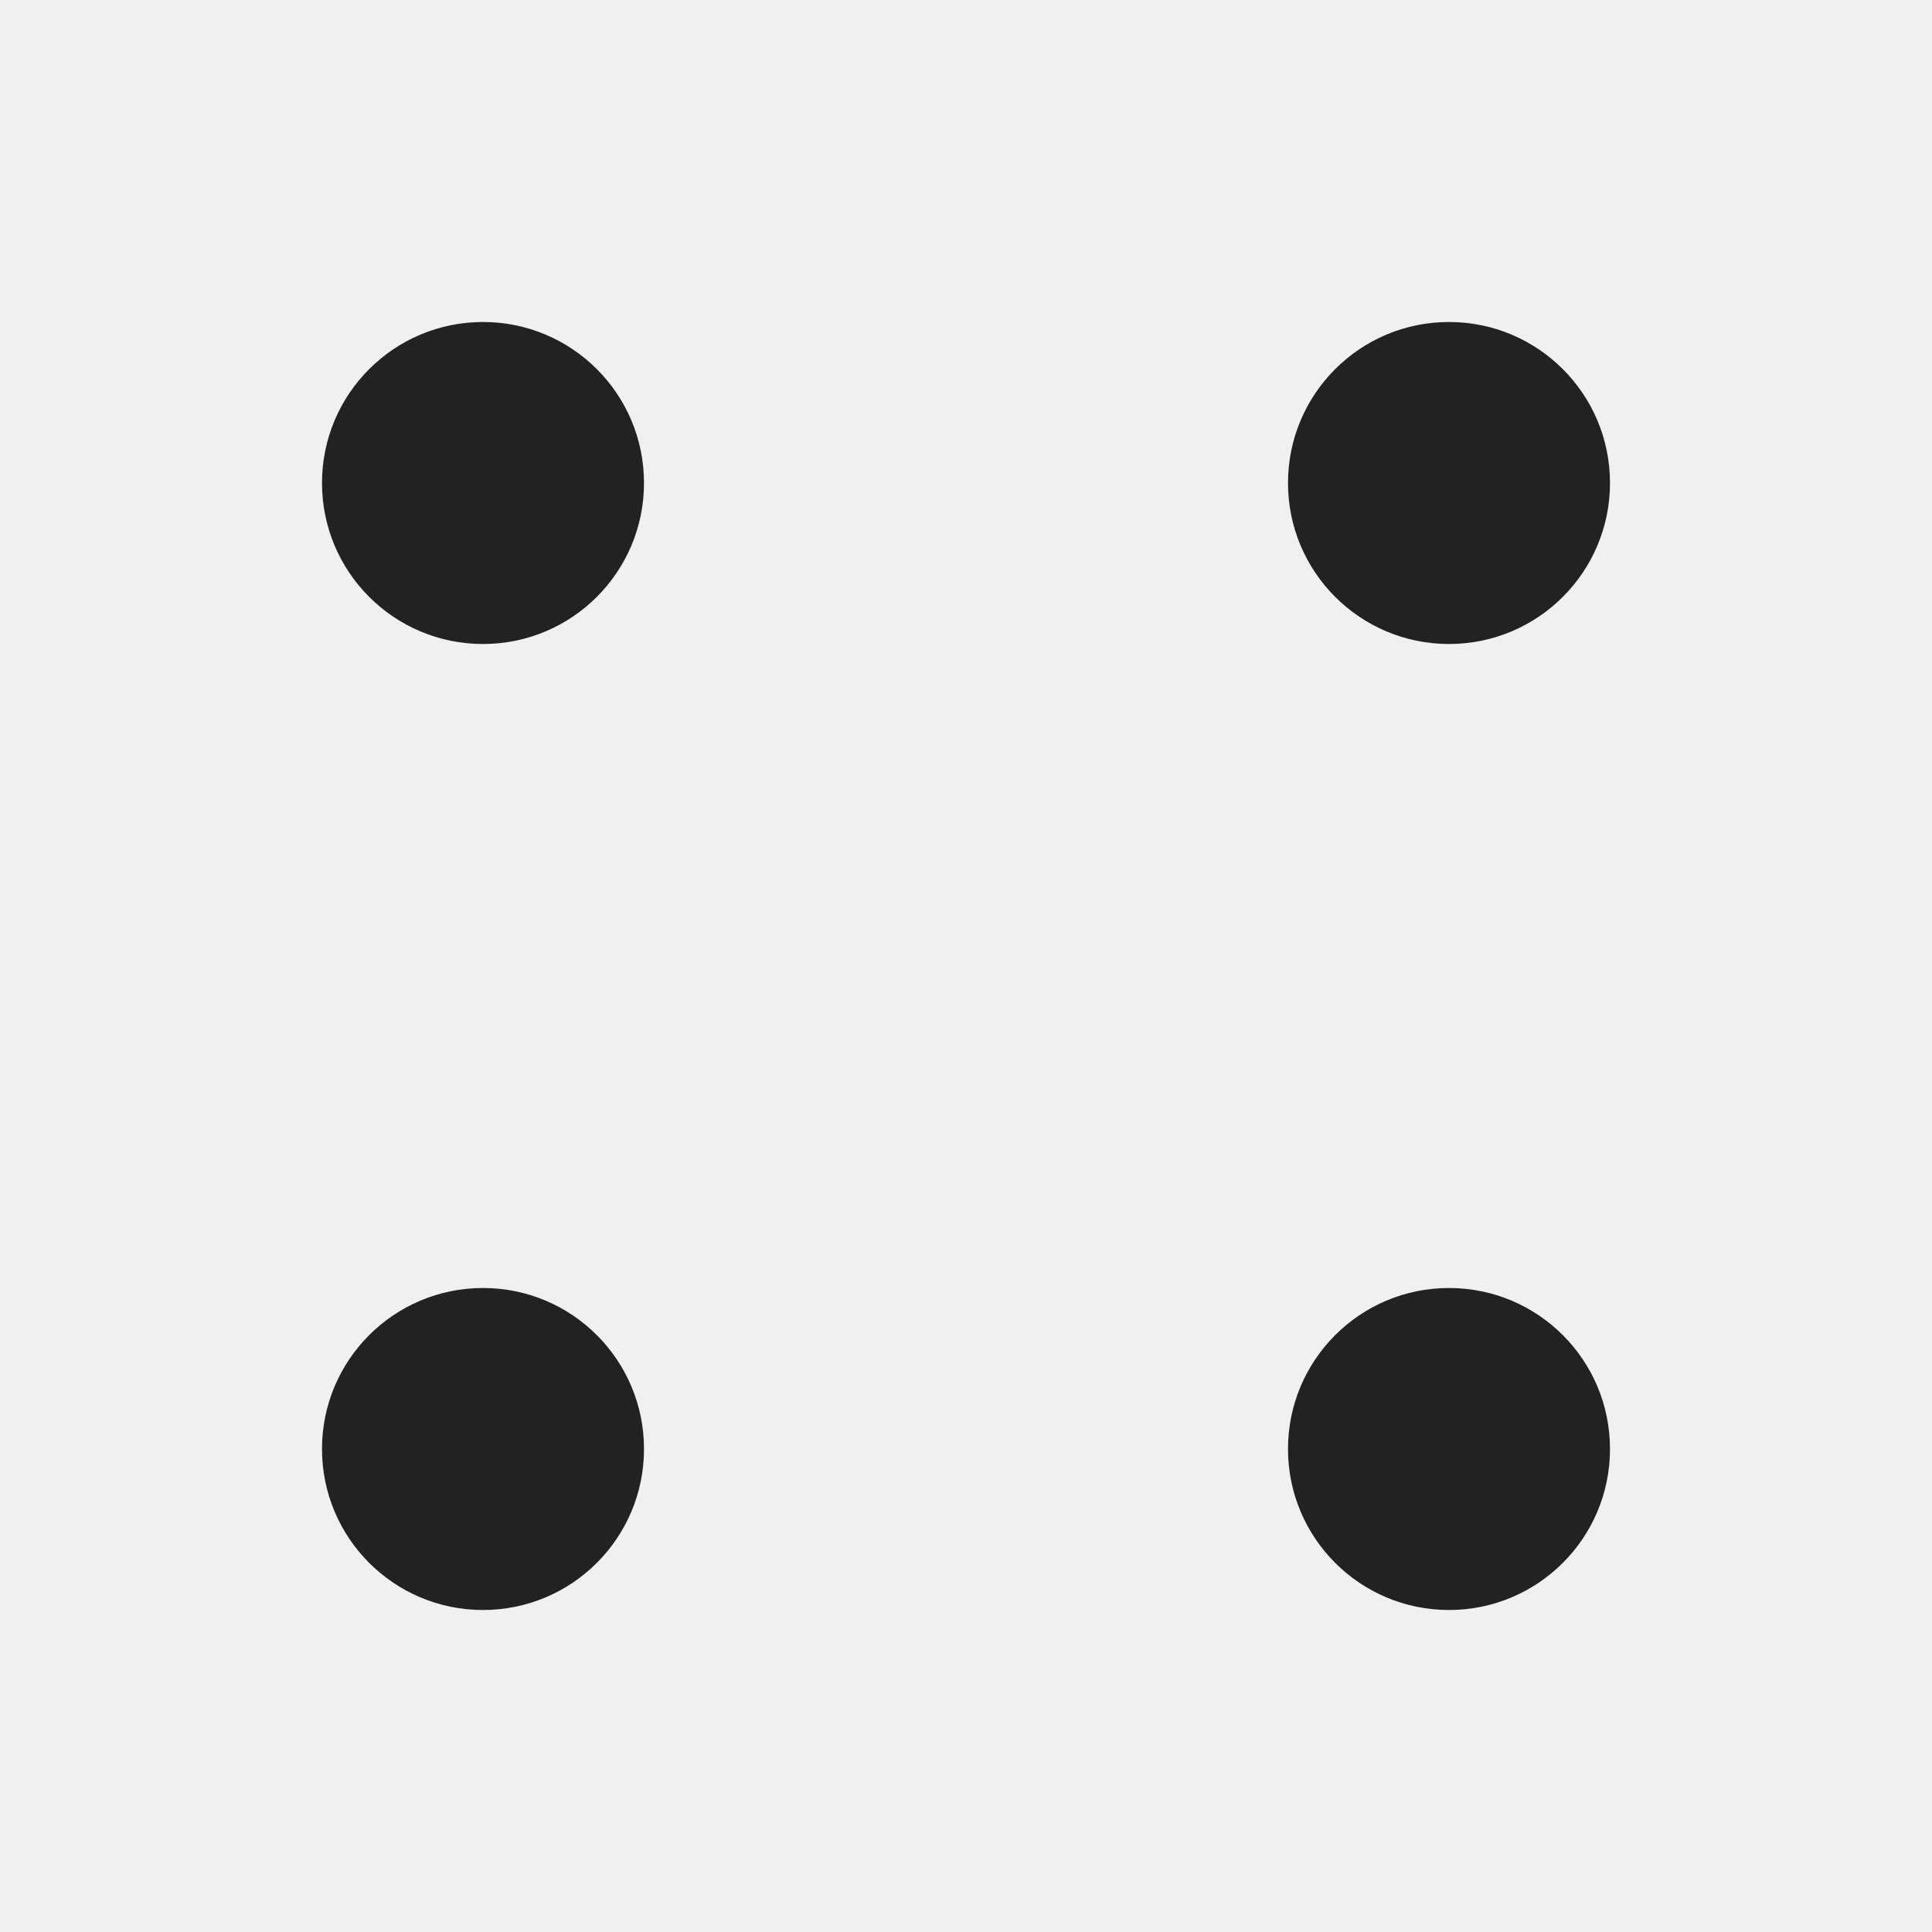
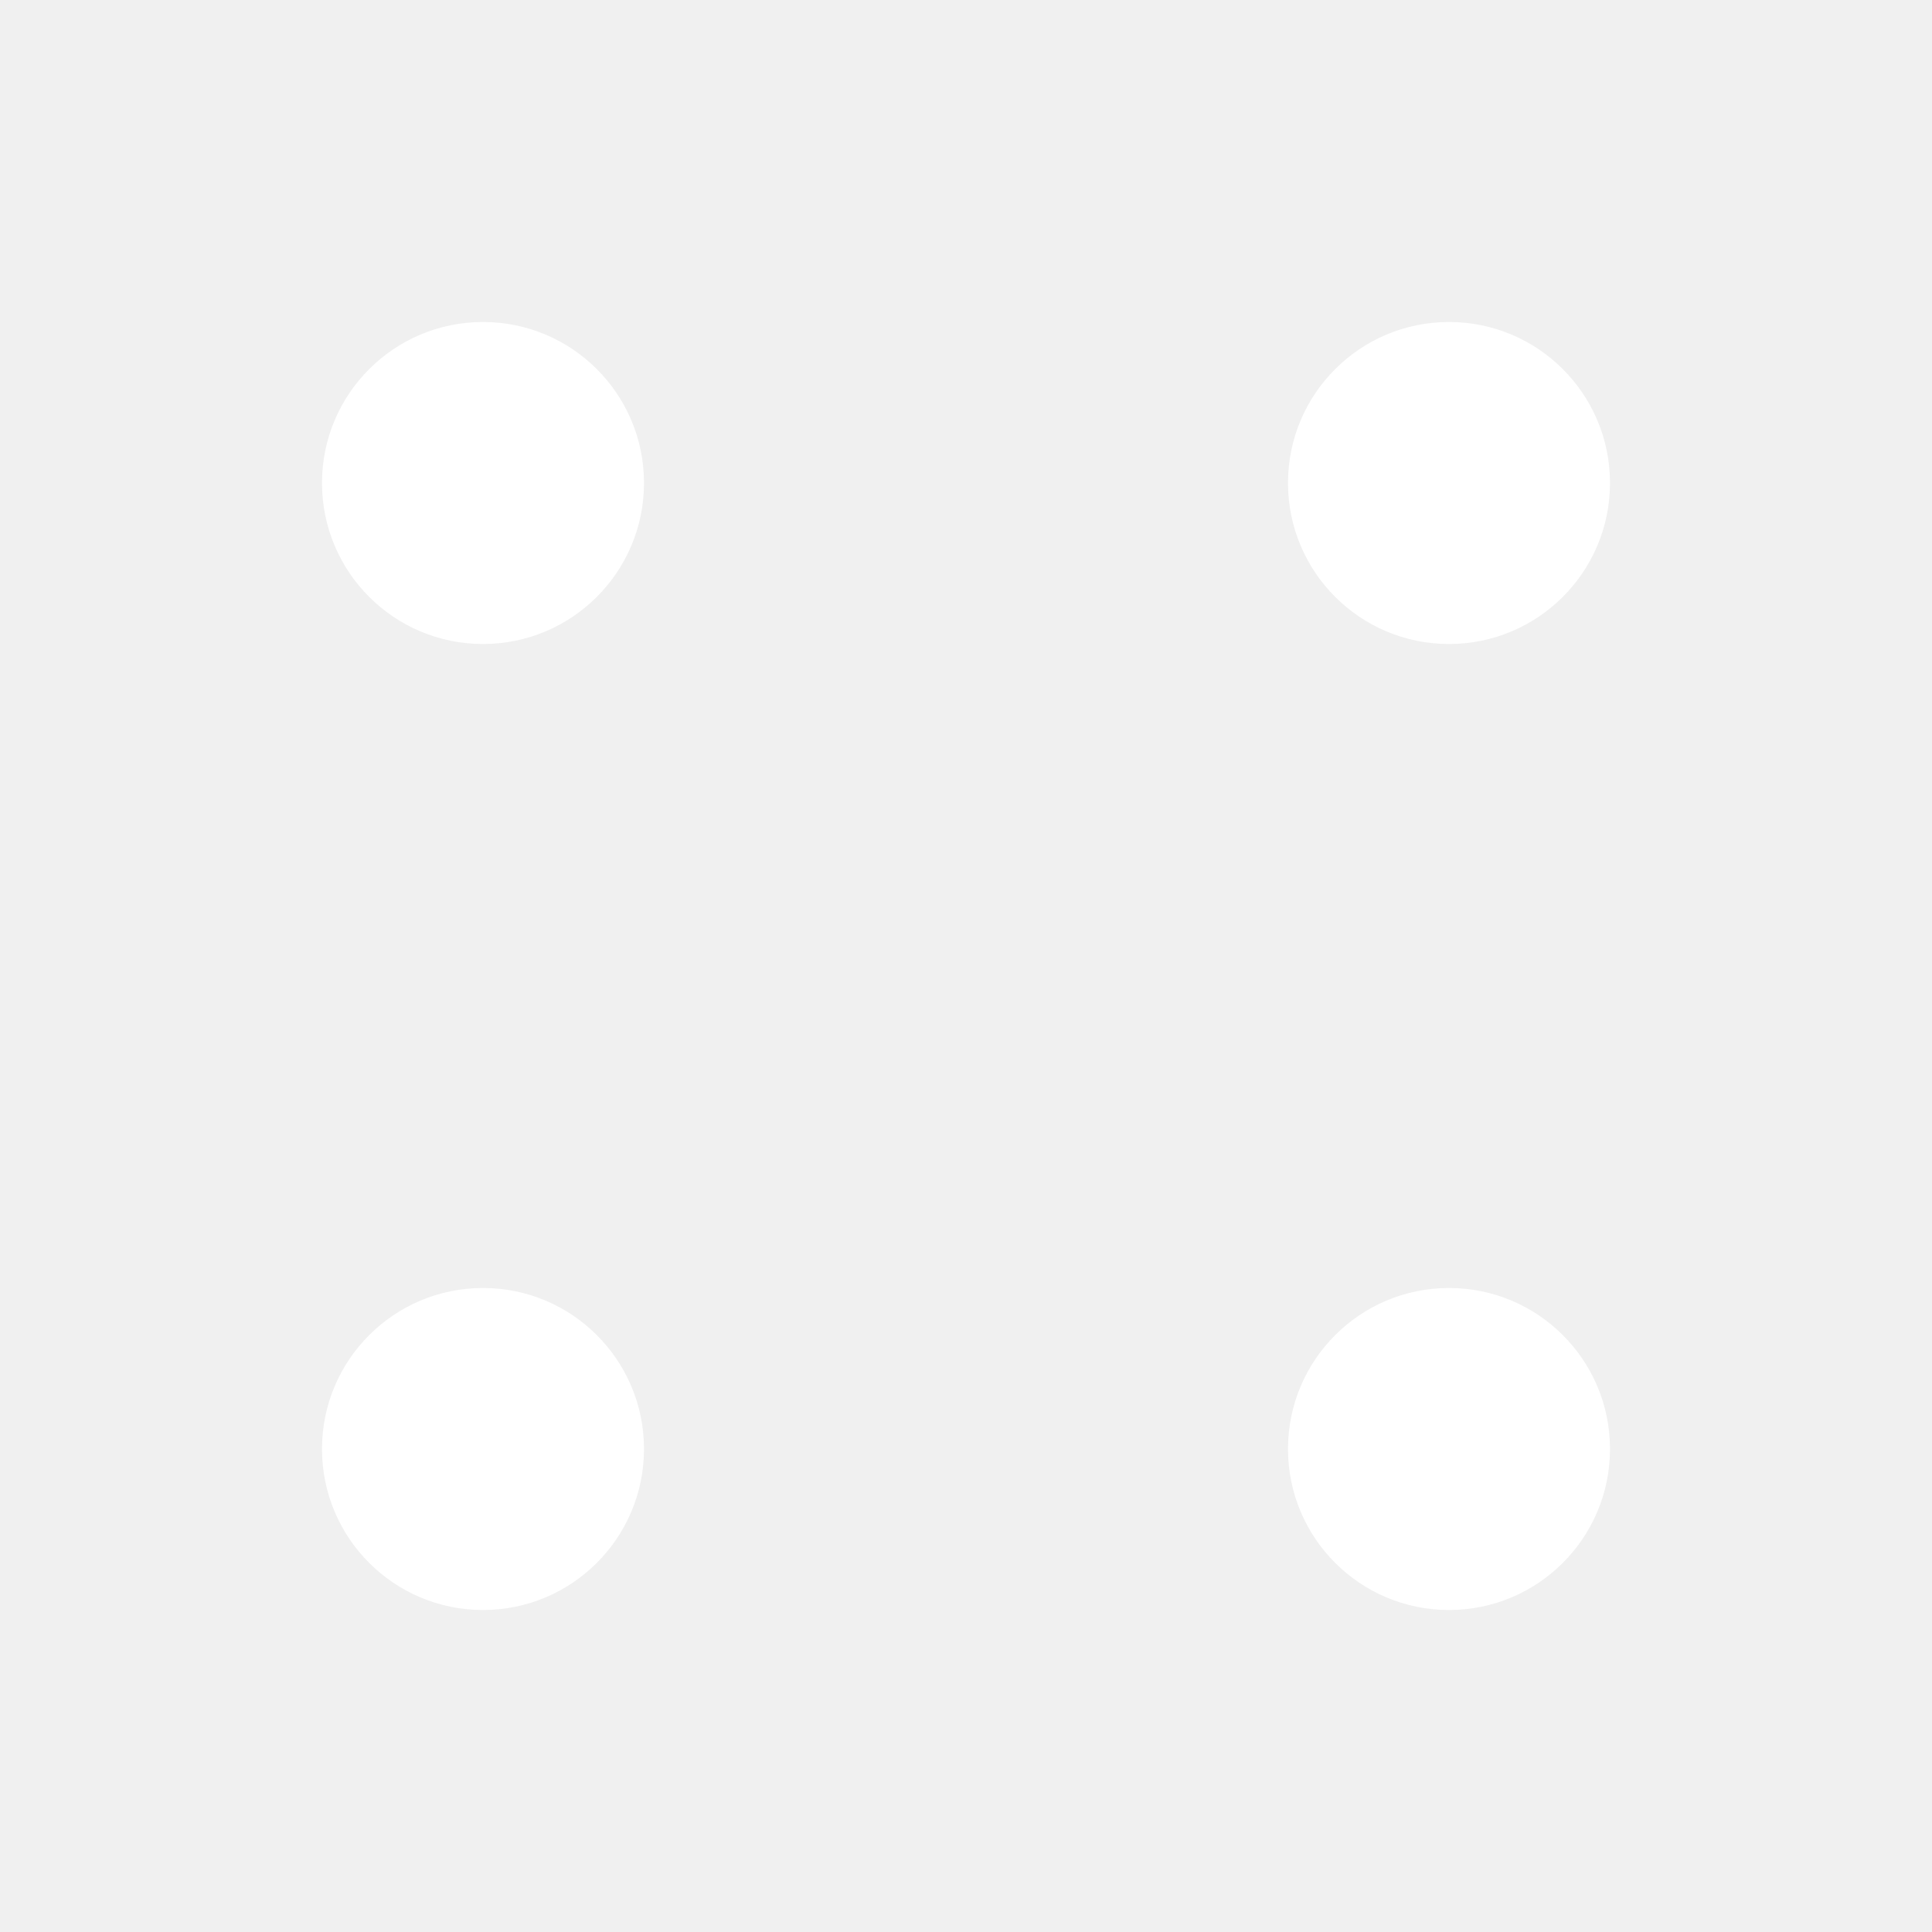
<svg xmlns="http://www.w3.org/2000/svg" width="24" height="24" viewBox="0 0 24 24" fill="none">
  <g clip-path="url(#clip0_884_18373)">
-     <path d="M8 6C8 7.105 7.105 8 6 8C4.895 8 4 7.105 4 6C4 4.895 4.895 4 6 4C7.105 4 8 4.895 8 6Z" fill="#222222" />
-     <path d="M8 18C8 19.105 7.105 20 6 20C4.895 20 4 19.105 4 18C4 16.895 4.895 16 6 16C7.105 16 8 16.895 8 18Z" fill="#222222" />
-     <path d="M20 6C20 7.105 19.105 8 18 8C16.895 8 16 7.105 16 6C16 4.895 16.895 4 18 4C19.105 4 20 4.895 20 6Z" fill="#222222" />
-     <path d="M20 18C20 19.105 19.105 20 18 20C16.895 20 16 19.105 16 18C16 16.895 16.895 16 18 16C19.105 16 20 16.895 20 18Z" fill="#222222" />
+     <path d="M8 6C8 7.105 7.105 8 6 8C4.895 8 4 7.105 4 6C4 4.895 4.895 4 6 4C7.105 4 8 4.895 8 6Z" fill="white" />
+     <path d="M8 18C8 19.105 7.105 20 6 20C4.895 20 4 19.105 4 18C4 16.895 4.895 16 6 16C7.105 16 8 16.895 8 18Z" fill="white" />
+     <path d="M20 6C20 7.105 19.105 8 18 8C16.895 8 16 7.105 16 6C16 4.895 16.895 4 18 4C19.105 4 20 4.895 20 6Z" fill="white" />
+     <path d="M20 18C20 19.105 19.105 20 18 20C16.895 20 16 19.105 16 18C16 16.895 16.895 16 18 16C19.105 16 20 16.895 20 18Z" fill="white" />
  </g>
  <defs>
    <clipPath id="clip0_884_18373">
      <rect width="24" height="24" fill="white" />
    </clipPath>
  </defs>
</svg>
